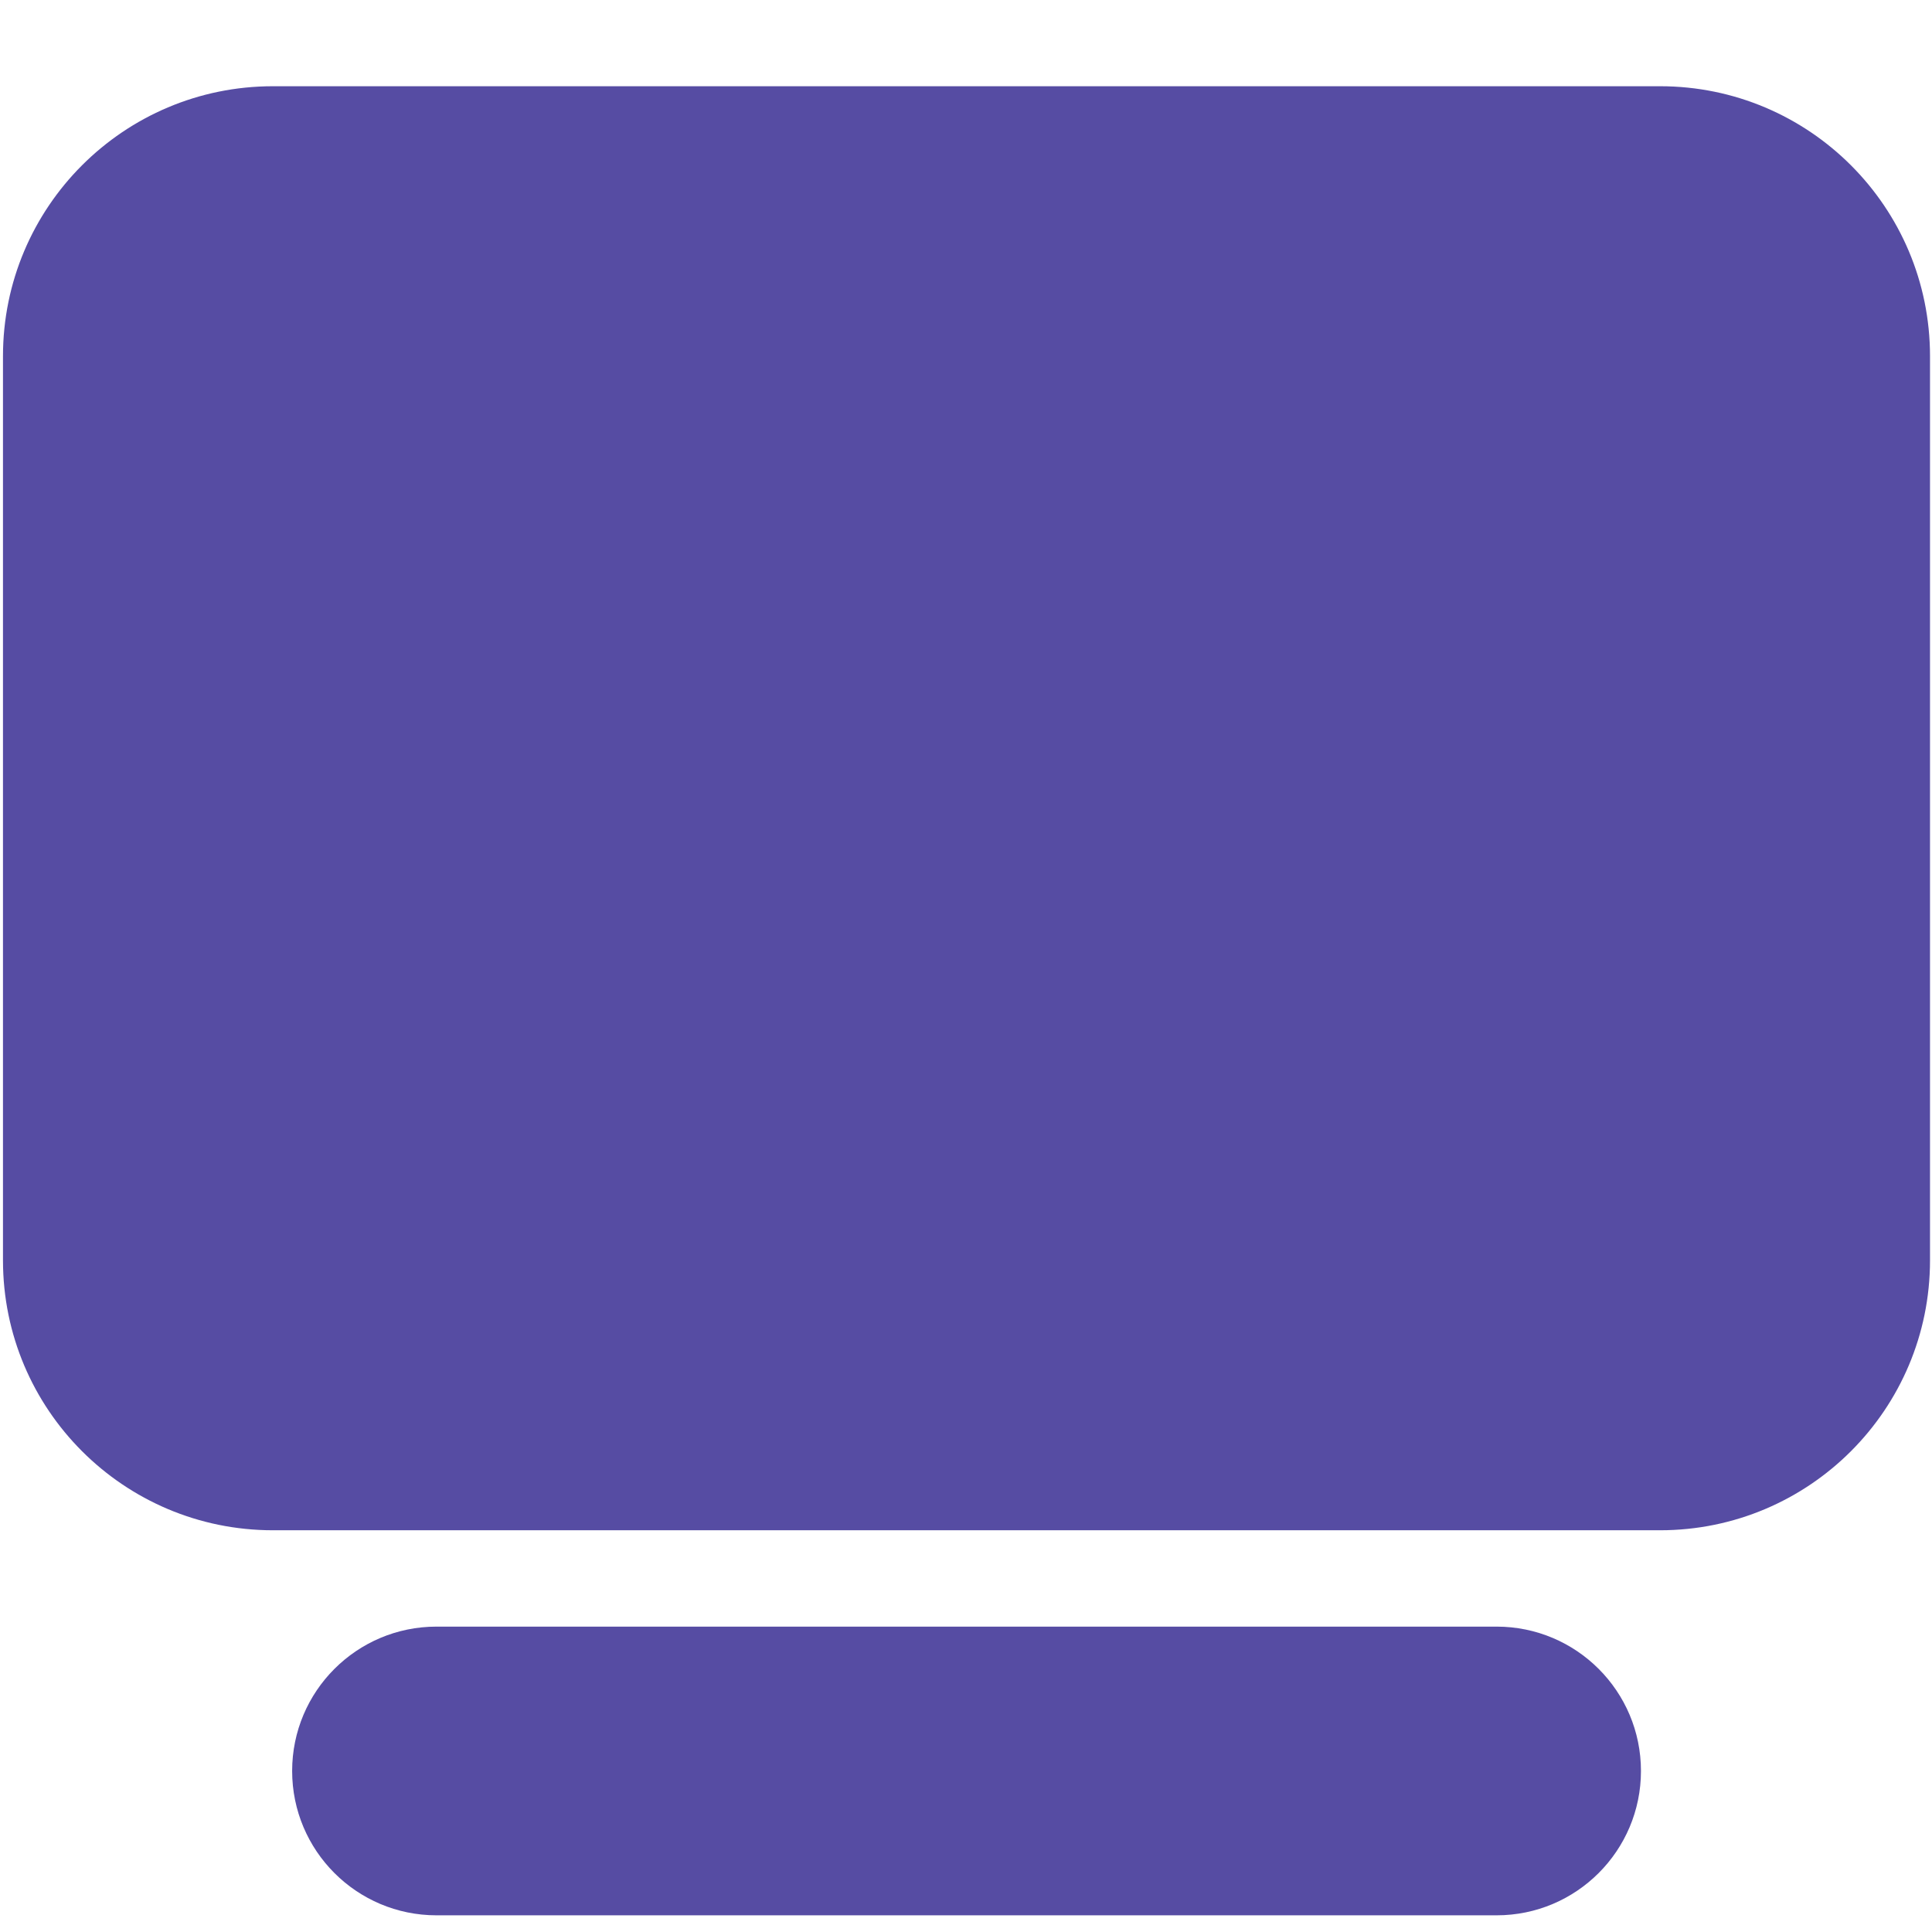
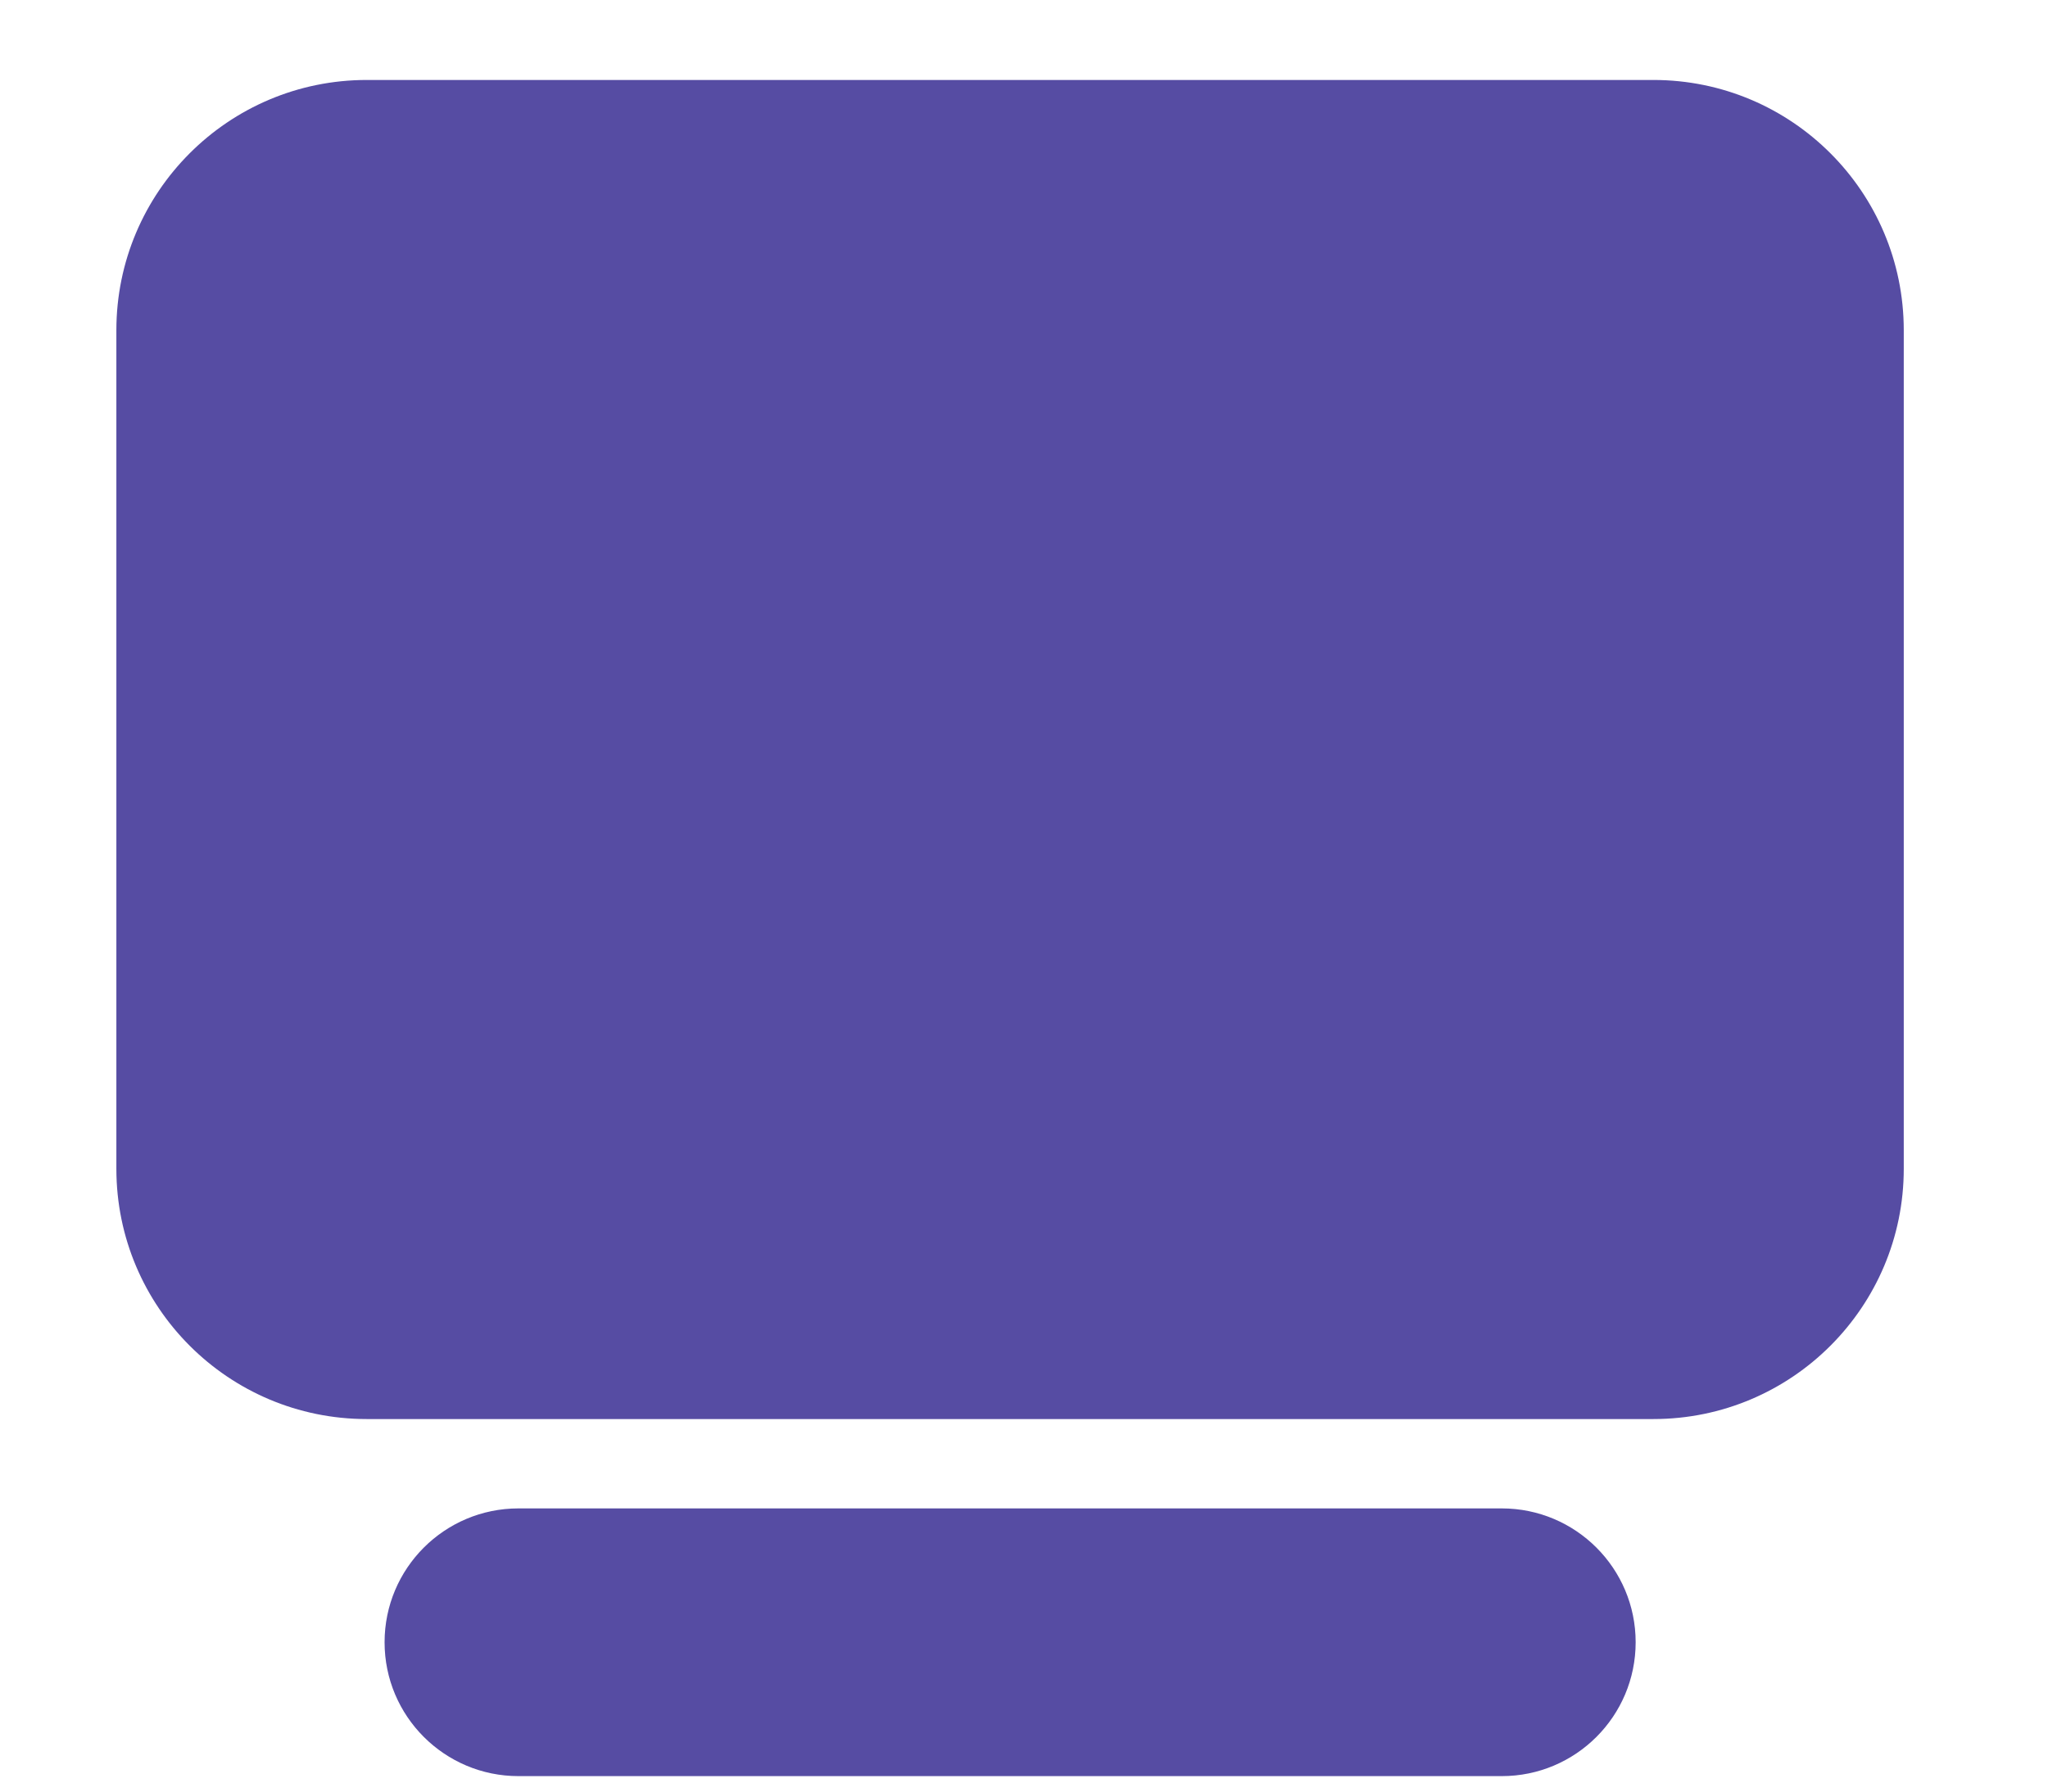
- <svg xmlns="http://www.w3.org/2000/svg" width="7" height="7" viewBox="0 0 7 7" fill="none">
-   <rect width="6.982" height="5.232" rx="0.978" transform="matrix(-1 -1.74846e-07 -1.74846e-07 1 6.9928 0.312439)" fill="#564CA3" />
-   <rect width="4.887" height="1.046" rx="0.523" transform="matrix(-1 -1.74846e-07 -1.74846e-07 1 5.9455 5.89355)" fill="#564CA3" />
+ <svg xmlns="http://www.w3.org/2000/svg" width="8" height="7" viewBox="0 0 8 7" fill="none">
+   <rect width="6.982" height="5.232" rx="0.978" transform="matrix(-1 -1.74846e-07 -1.74846e-07 1 7.43658 0.312439)" fill="#564CA3" />
+   <rect width="4.887" height="1.046" rx="0.523" transform="matrix(-1 -1.74846e-07 -1.74846e-07 1 6.38928 5.89355)" fill="#564CA3" />
</svg>
